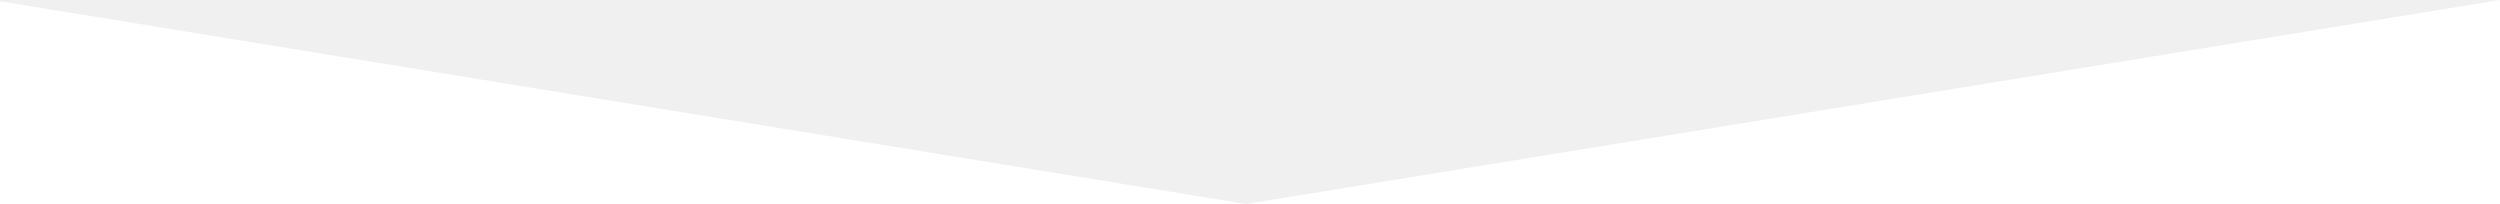
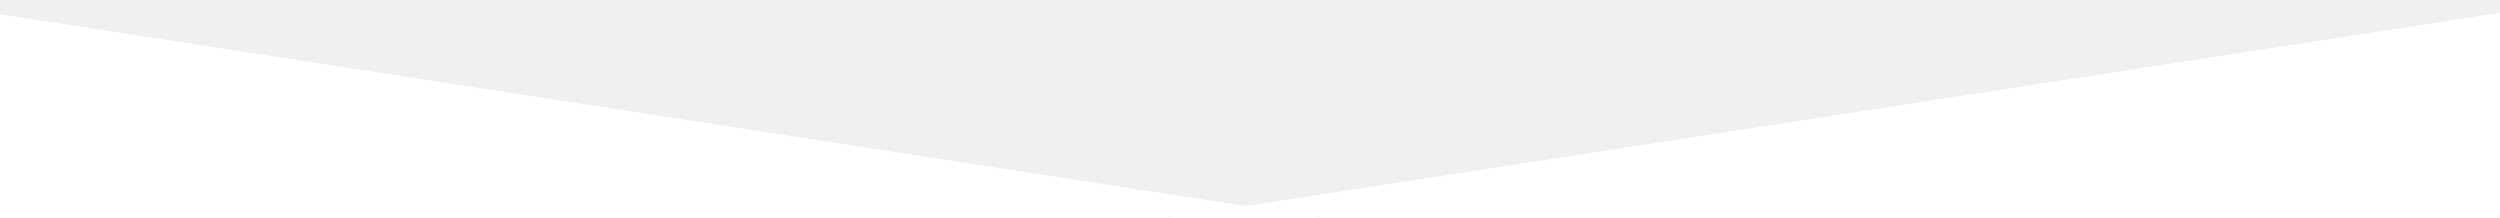
- <svg xmlns="http://www.w3.org/2000/svg" version="1.1" id="Layer_1" x="0px" y="0px" viewBox="440.469 30.889 320 26.111" enable-background="new 440.469 30.889 320 26.111" xml:space="preserve">
-   <polygon fill="#FFFFFF" points="760.469,57 760.469,30.889 599.955,57" />
-   <polygon fill="#FFFFFF" points="440.469,57 599.955,57 440.469,31.056" />
+ <svg xmlns="http://www.w3.org/2000/svg" viewBox="450.469 30.889 300 26.111">
+   <path fill="#FFF" d="M760.469 57V30.889L590.955 57z" />
+   <path fill="#FFF" d="M440.469 57h168.486L440.469 31.056z" />
</svg>
